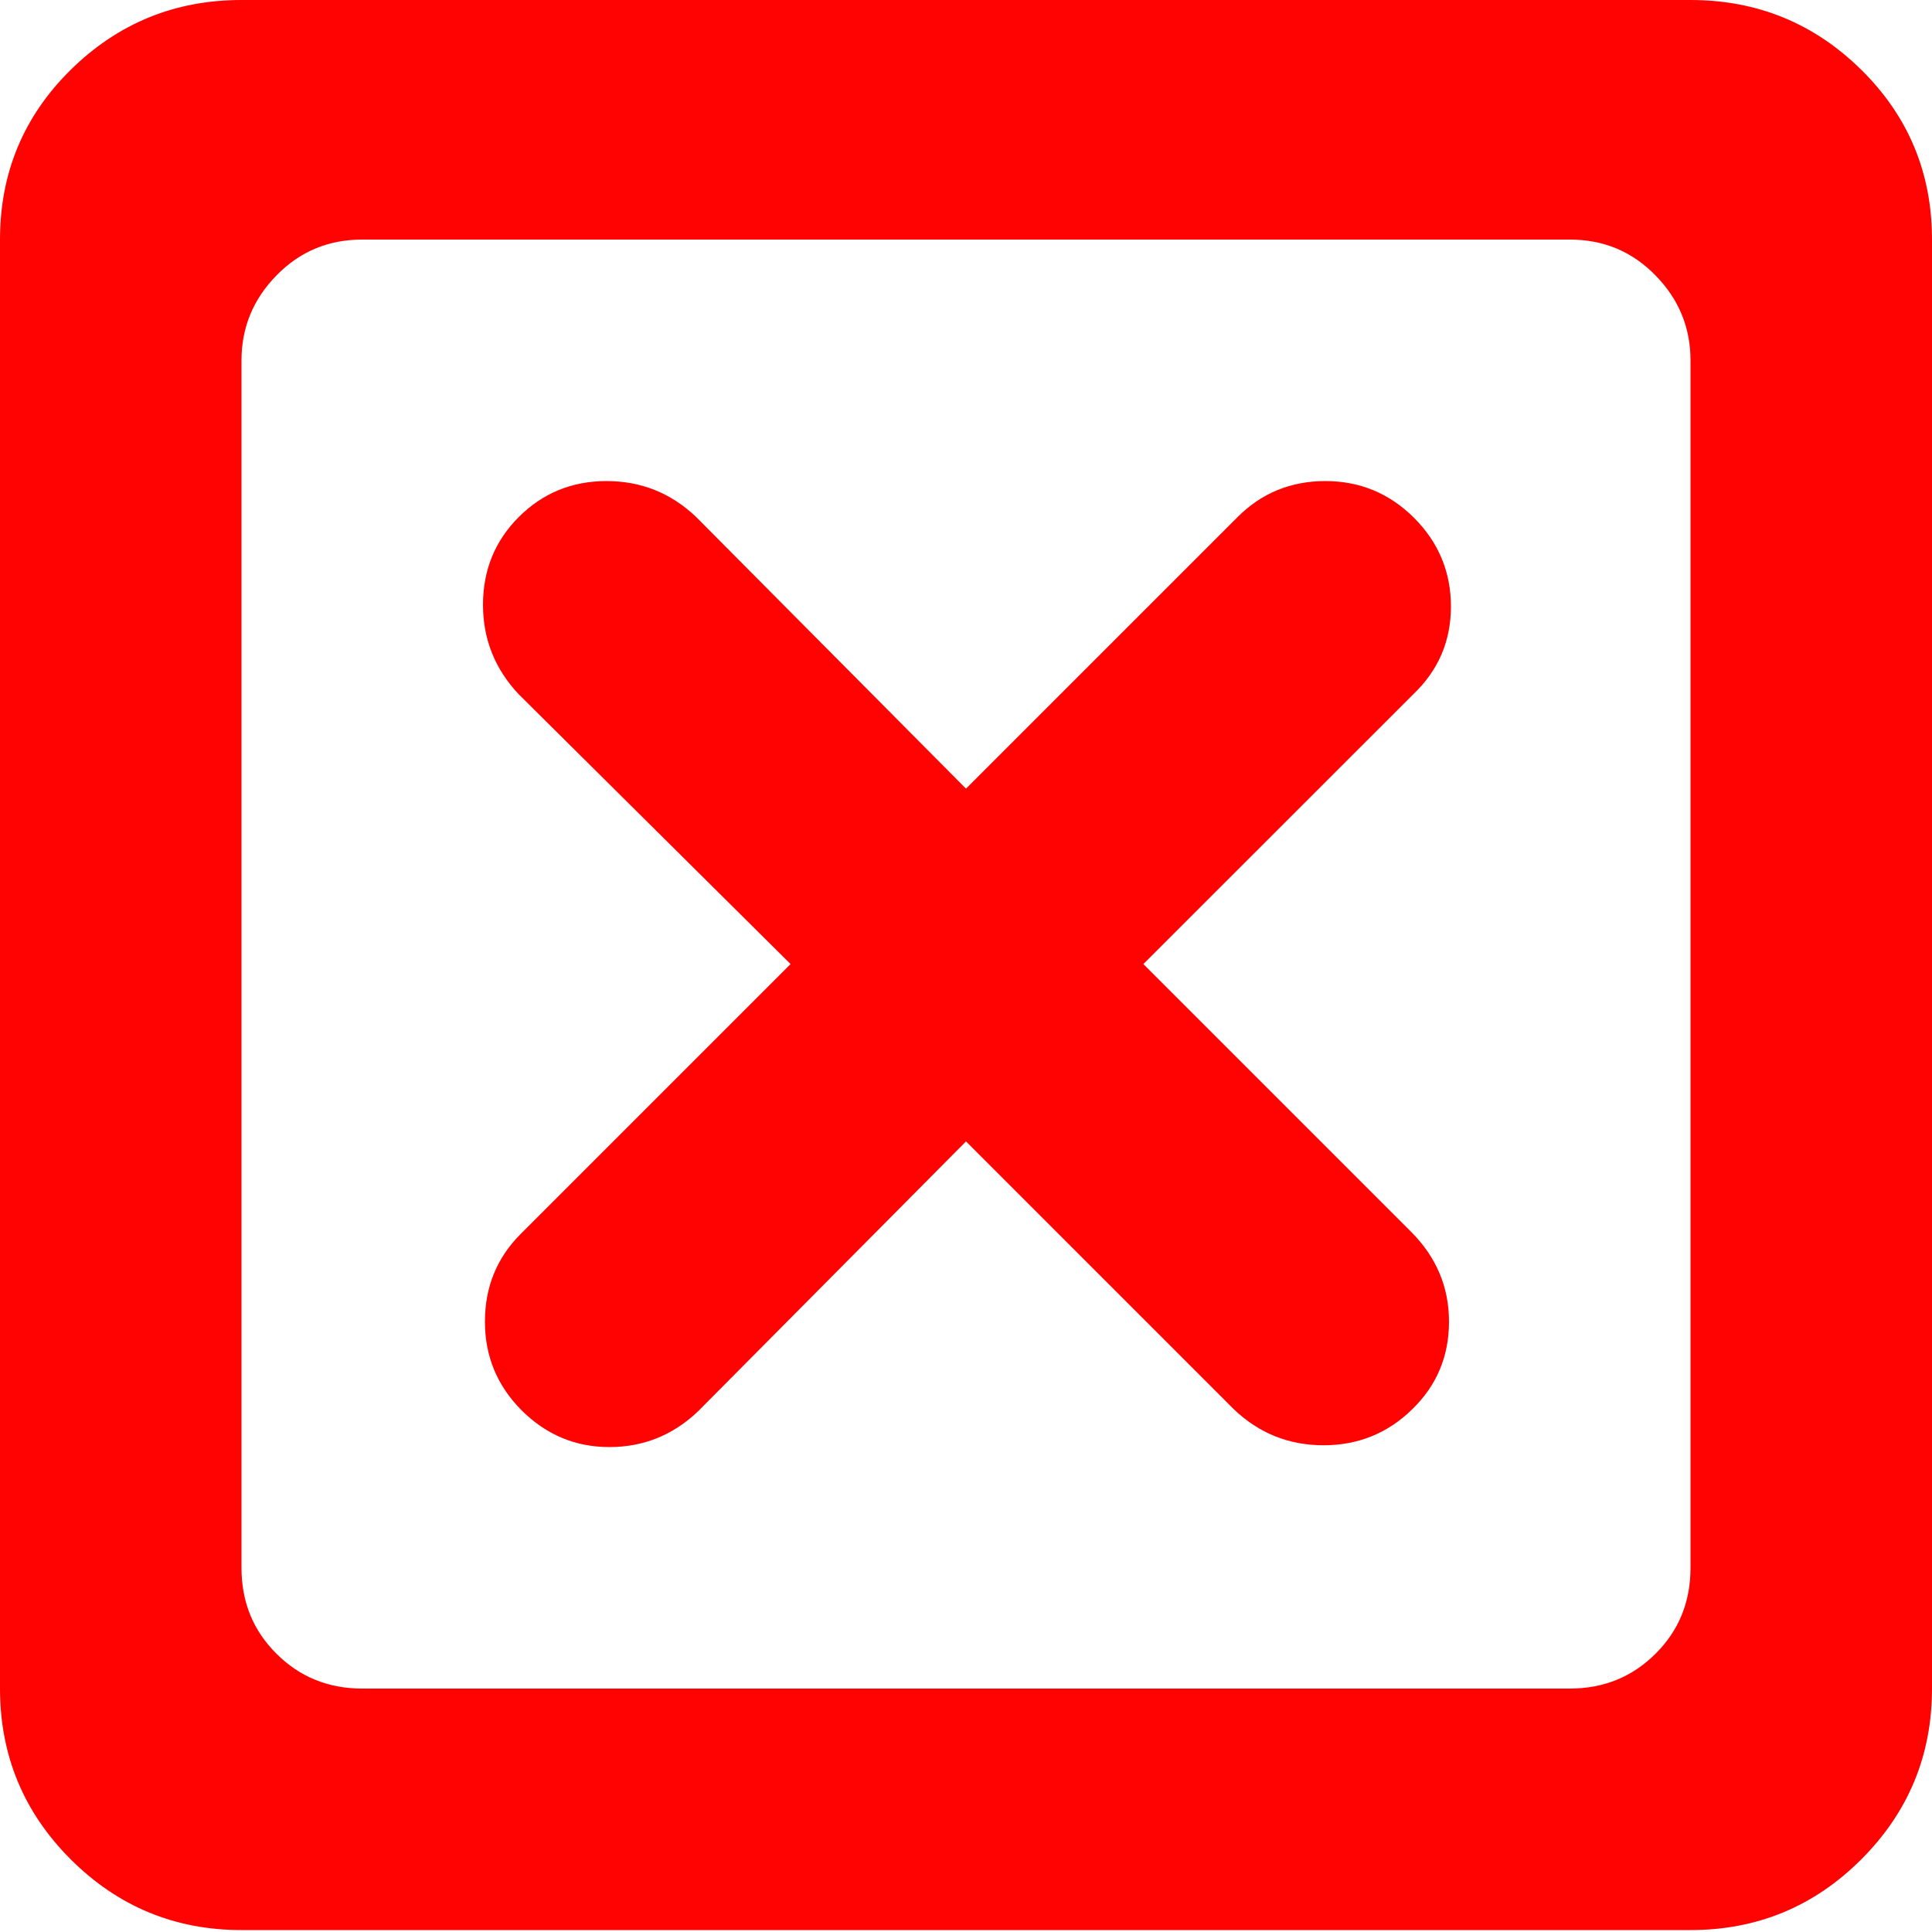
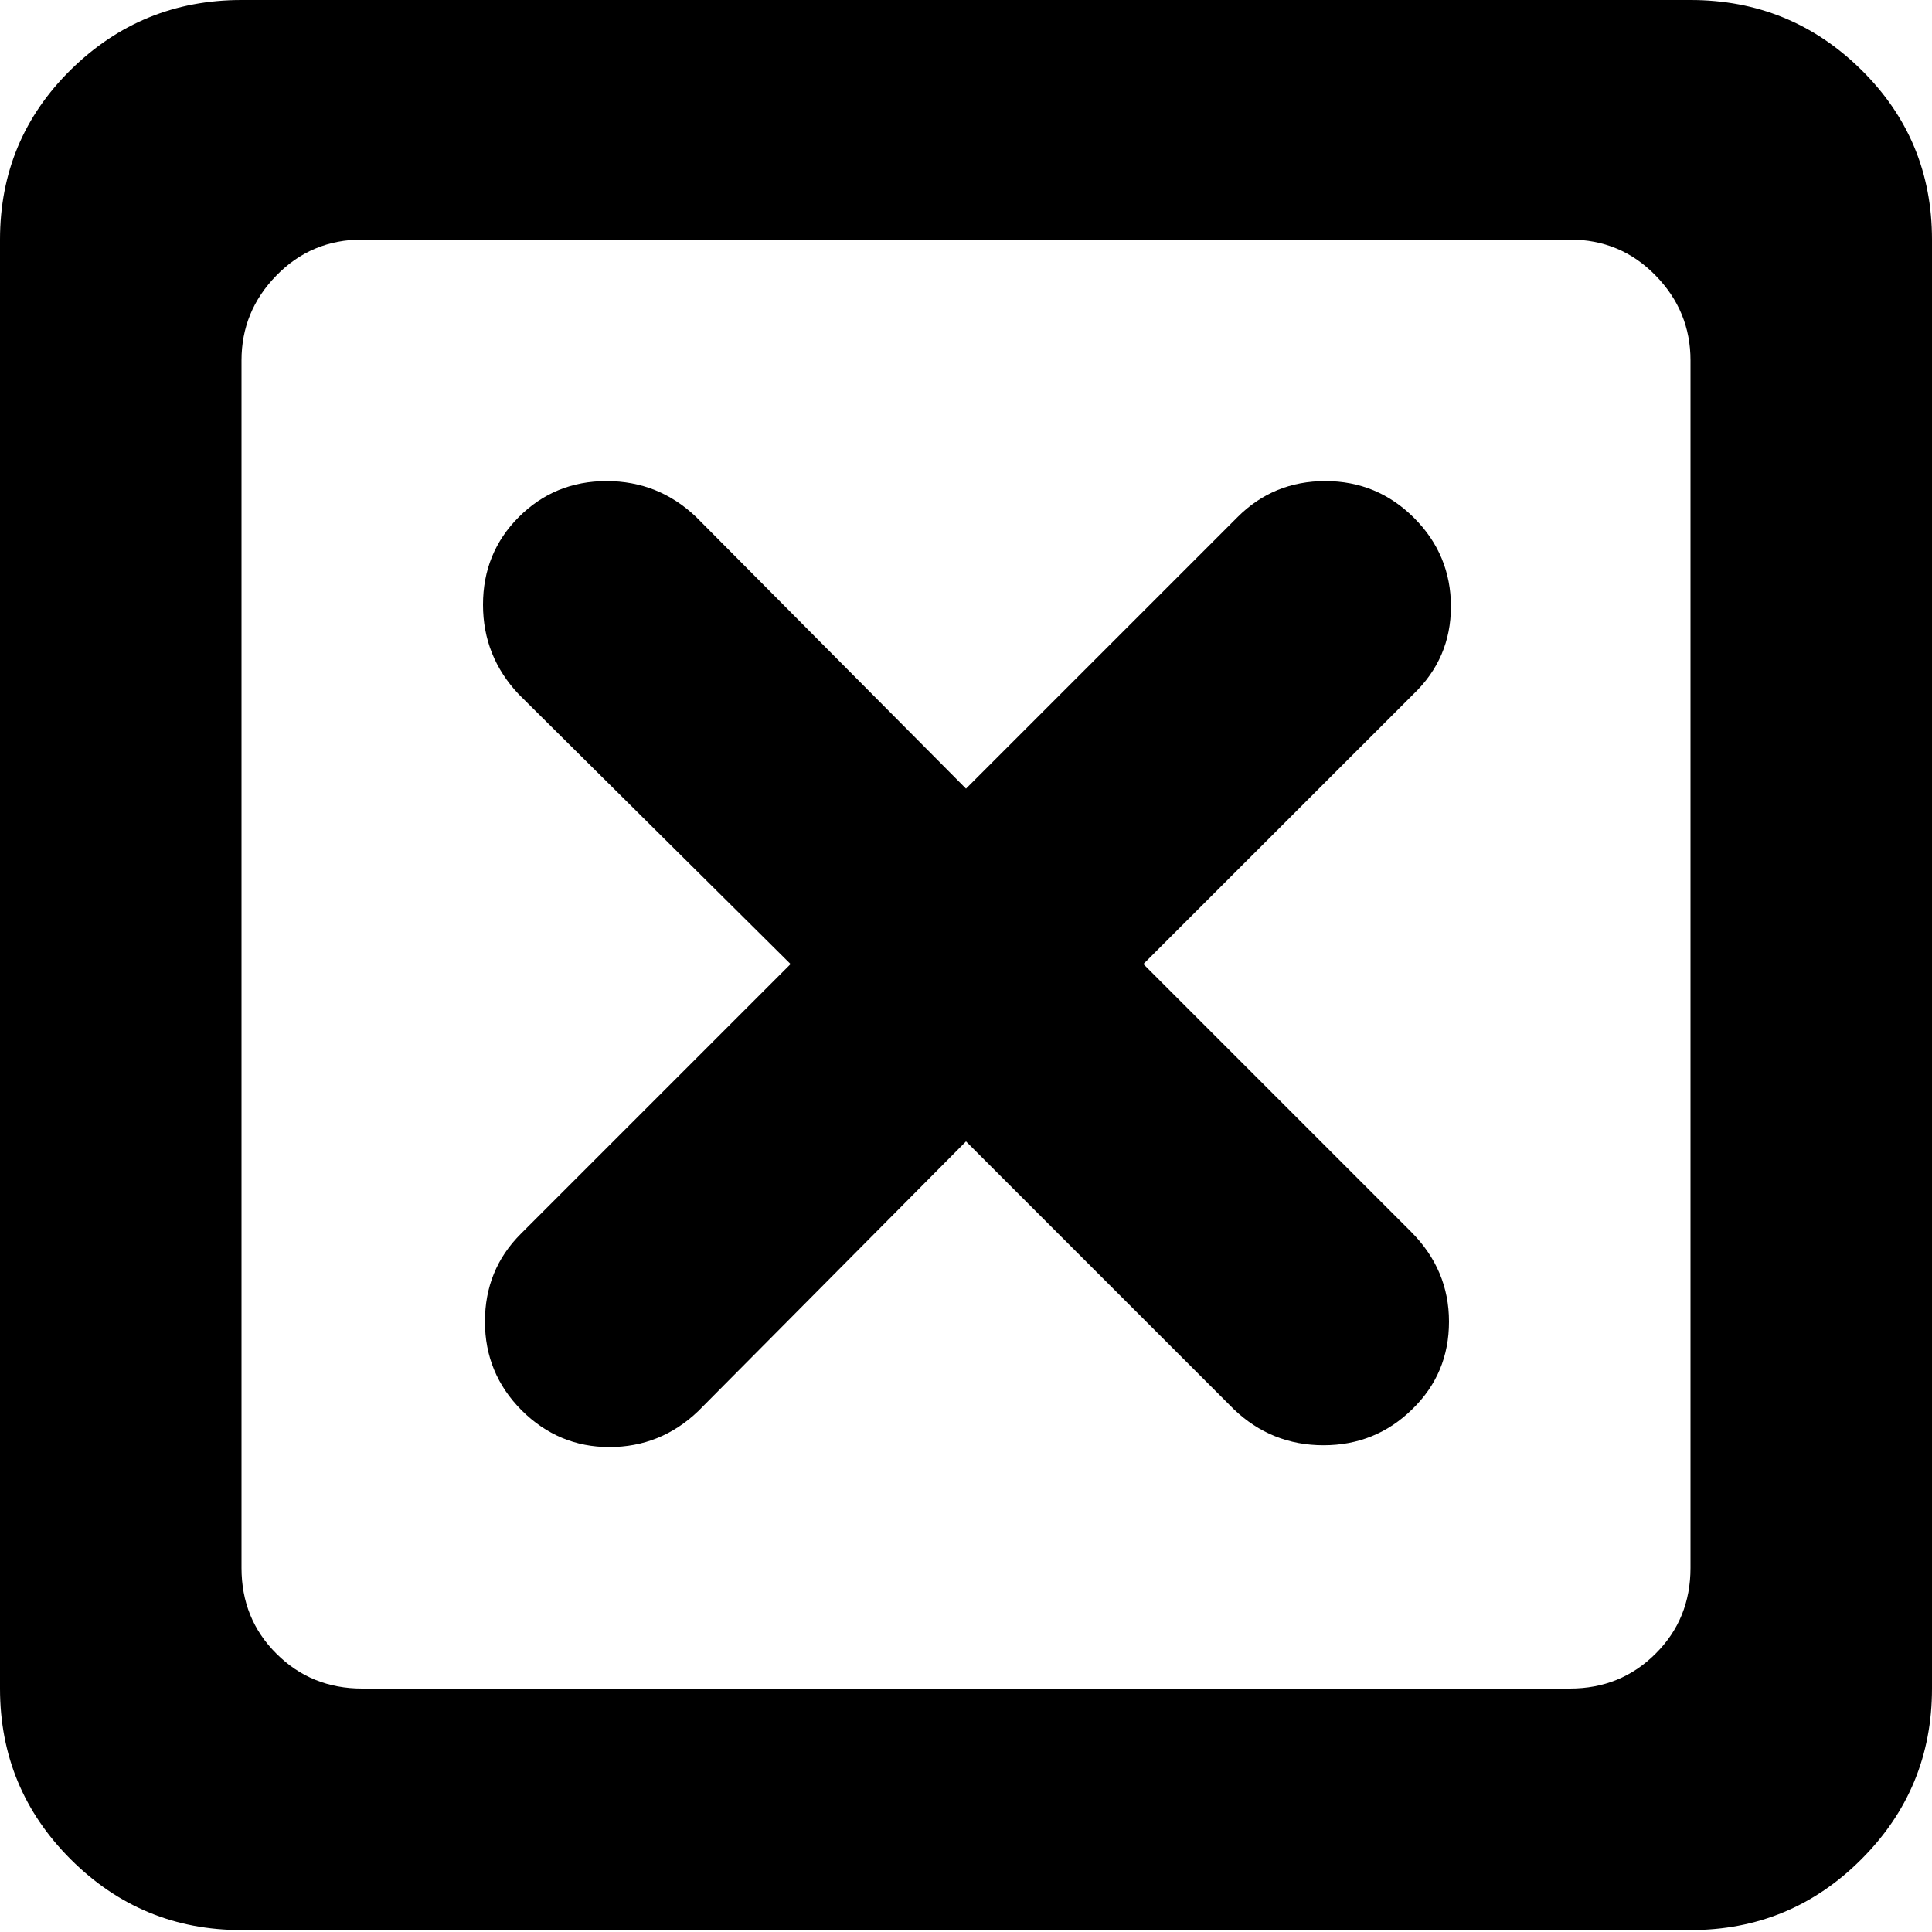
- <svg xmlns="http://www.w3.org/2000/svg" id="CheckboxFalse" width="15" height="15" viewBox="0 0 15 15" fill="none">
-   <path d="M13.125 14.985H1.875C1.357 14.985 0.916 14.802 0.549 14.436C0.183 14.07 0 13.628 0 13.11V1.86C0 1.343 0.183 0.903 0.549 0.542C0.916 0.181 1.357 0 1.875 0H13.125C13.643 0 14.085 0.181 14.451 0.542C14.817 0.903 15 1.343 15 1.86V13.11C15 13.628 14.817 14.07 14.451 14.436C14.085 14.802 13.643 14.985 13.125 14.985ZM13.125 2.798C13.125 2.544 13.035 2.324 12.854 2.139C12.673 1.953 12.451 1.86 12.188 1.86H2.812C2.549 1.86 2.327 1.953 2.146 2.139C1.965 2.324 1.875 2.544 1.875 2.798V12.173C1.875 12.437 1.965 12.659 2.146 12.839C2.327 13.02 2.549 13.11 2.812 13.11H12.188C12.451 13.11 12.673 13.02 12.854 12.839C13.035 12.659 13.125 12.437 13.125 12.173V2.798ZM8.877 7.485L10.957 9.565C11.152 9.761 11.25 9.993 11.25 10.261C11.25 10.53 11.155 10.757 10.964 10.942C10.774 11.128 10.544 11.221 10.276 11.221C10.007 11.221 9.775 11.128 9.58 10.942L7.5 8.862L5.42 10.957C5.225 11.143 4.995 11.235 4.731 11.235C4.468 11.235 4.241 11.14 4.05 10.95C3.86 10.759 3.765 10.53 3.765 10.261C3.765 9.993 3.857 9.766 4.043 9.58L6.138 7.485L4.028 5.391C3.843 5.195 3.75 4.963 3.75 4.695C3.75 4.426 3.843 4.199 4.028 4.014C4.214 3.828 4.441 3.735 4.709 3.735C4.978 3.735 5.21 3.828 5.405 4.014L7.5 6.123L9.609 4.014C9.795 3.828 10.022 3.735 10.29 3.735C10.559 3.735 10.789 3.831 10.979 4.021C11.169 4.211 11.265 4.441 11.265 4.709C11.265 4.978 11.167 5.205 10.972 5.391L8.877 7.485Z" fill="#FF0202" />
+ <svg xmlns="http://www.w3.org/2000/svg" id="CheckboxFalse" width="15" height="15" viewBox="0 0 15 15">
+   <path d="M13.125 14.985H1.875C1.357 14.985 0.916 14.802 0.549 14.436C0.183 14.07 0 13.628 0 13.11V1.86C0 1.343 0.183 0.903 0.549 0.542C0.916 0.181 1.357 0 1.875 0H13.125C13.643 0 14.085 0.181 14.451 0.542C14.817 0.903 15 1.343 15 1.86V13.11C15 13.628 14.817 14.07 14.451 14.436C14.085 14.802 13.643 14.985 13.125 14.985ZM13.125 2.798C13.125 2.544 13.035 2.324 12.854 2.139C12.673 1.953 12.451 1.86 12.188 1.86H2.812C2.549 1.86 2.327 1.953 2.146 2.139C1.965 2.324 1.875 2.544 1.875 2.798V12.173C1.875 12.437 1.965 12.659 2.146 12.839C2.327 13.02 2.549 13.11 2.812 13.11H12.188C12.451 13.11 12.673 13.02 12.854 12.839C13.035 12.659 13.125 12.437 13.125 12.173V2.798ZM8.877 7.485L10.957 9.565C11.152 9.761 11.25 9.993 11.25 10.261C11.25 10.53 11.155 10.757 10.964 10.942C10.774 11.128 10.544 11.221 10.276 11.221C10.007 11.221 9.775 11.128 9.58 10.942L7.5 8.862L5.42 10.957C5.225 11.143 4.995 11.235 4.731 11.235C4.468 11.235 4.241 11.14 4.05 10.95C3.86 10.759 3.765 10.53 3.765 10.261C3.765 9.993 3.857 9.766 4.043 9.58L6.138 7.485L4.028 5.391C3.843 5.195 3.75 4.963 3.75 4.695C3.75 4.426 3.843 4.199 4.028 4.014C4.214 3.828 4.441 3.735 4.709 3.735C4.978 3.735 5.21 3.828 5.405 4.014L7.5 6.123L9.609 4.014C9.795 3.828 10.022 3.735 10.29 3.735C10.559 3.735 10.789 3.831 10.979 4.021C11.169 4.211 11.265 4.441 11.265 4.709C11.265 4.978 11.167 5.205 10.972 5.391L8.877 7.485Z" />
</svg>
